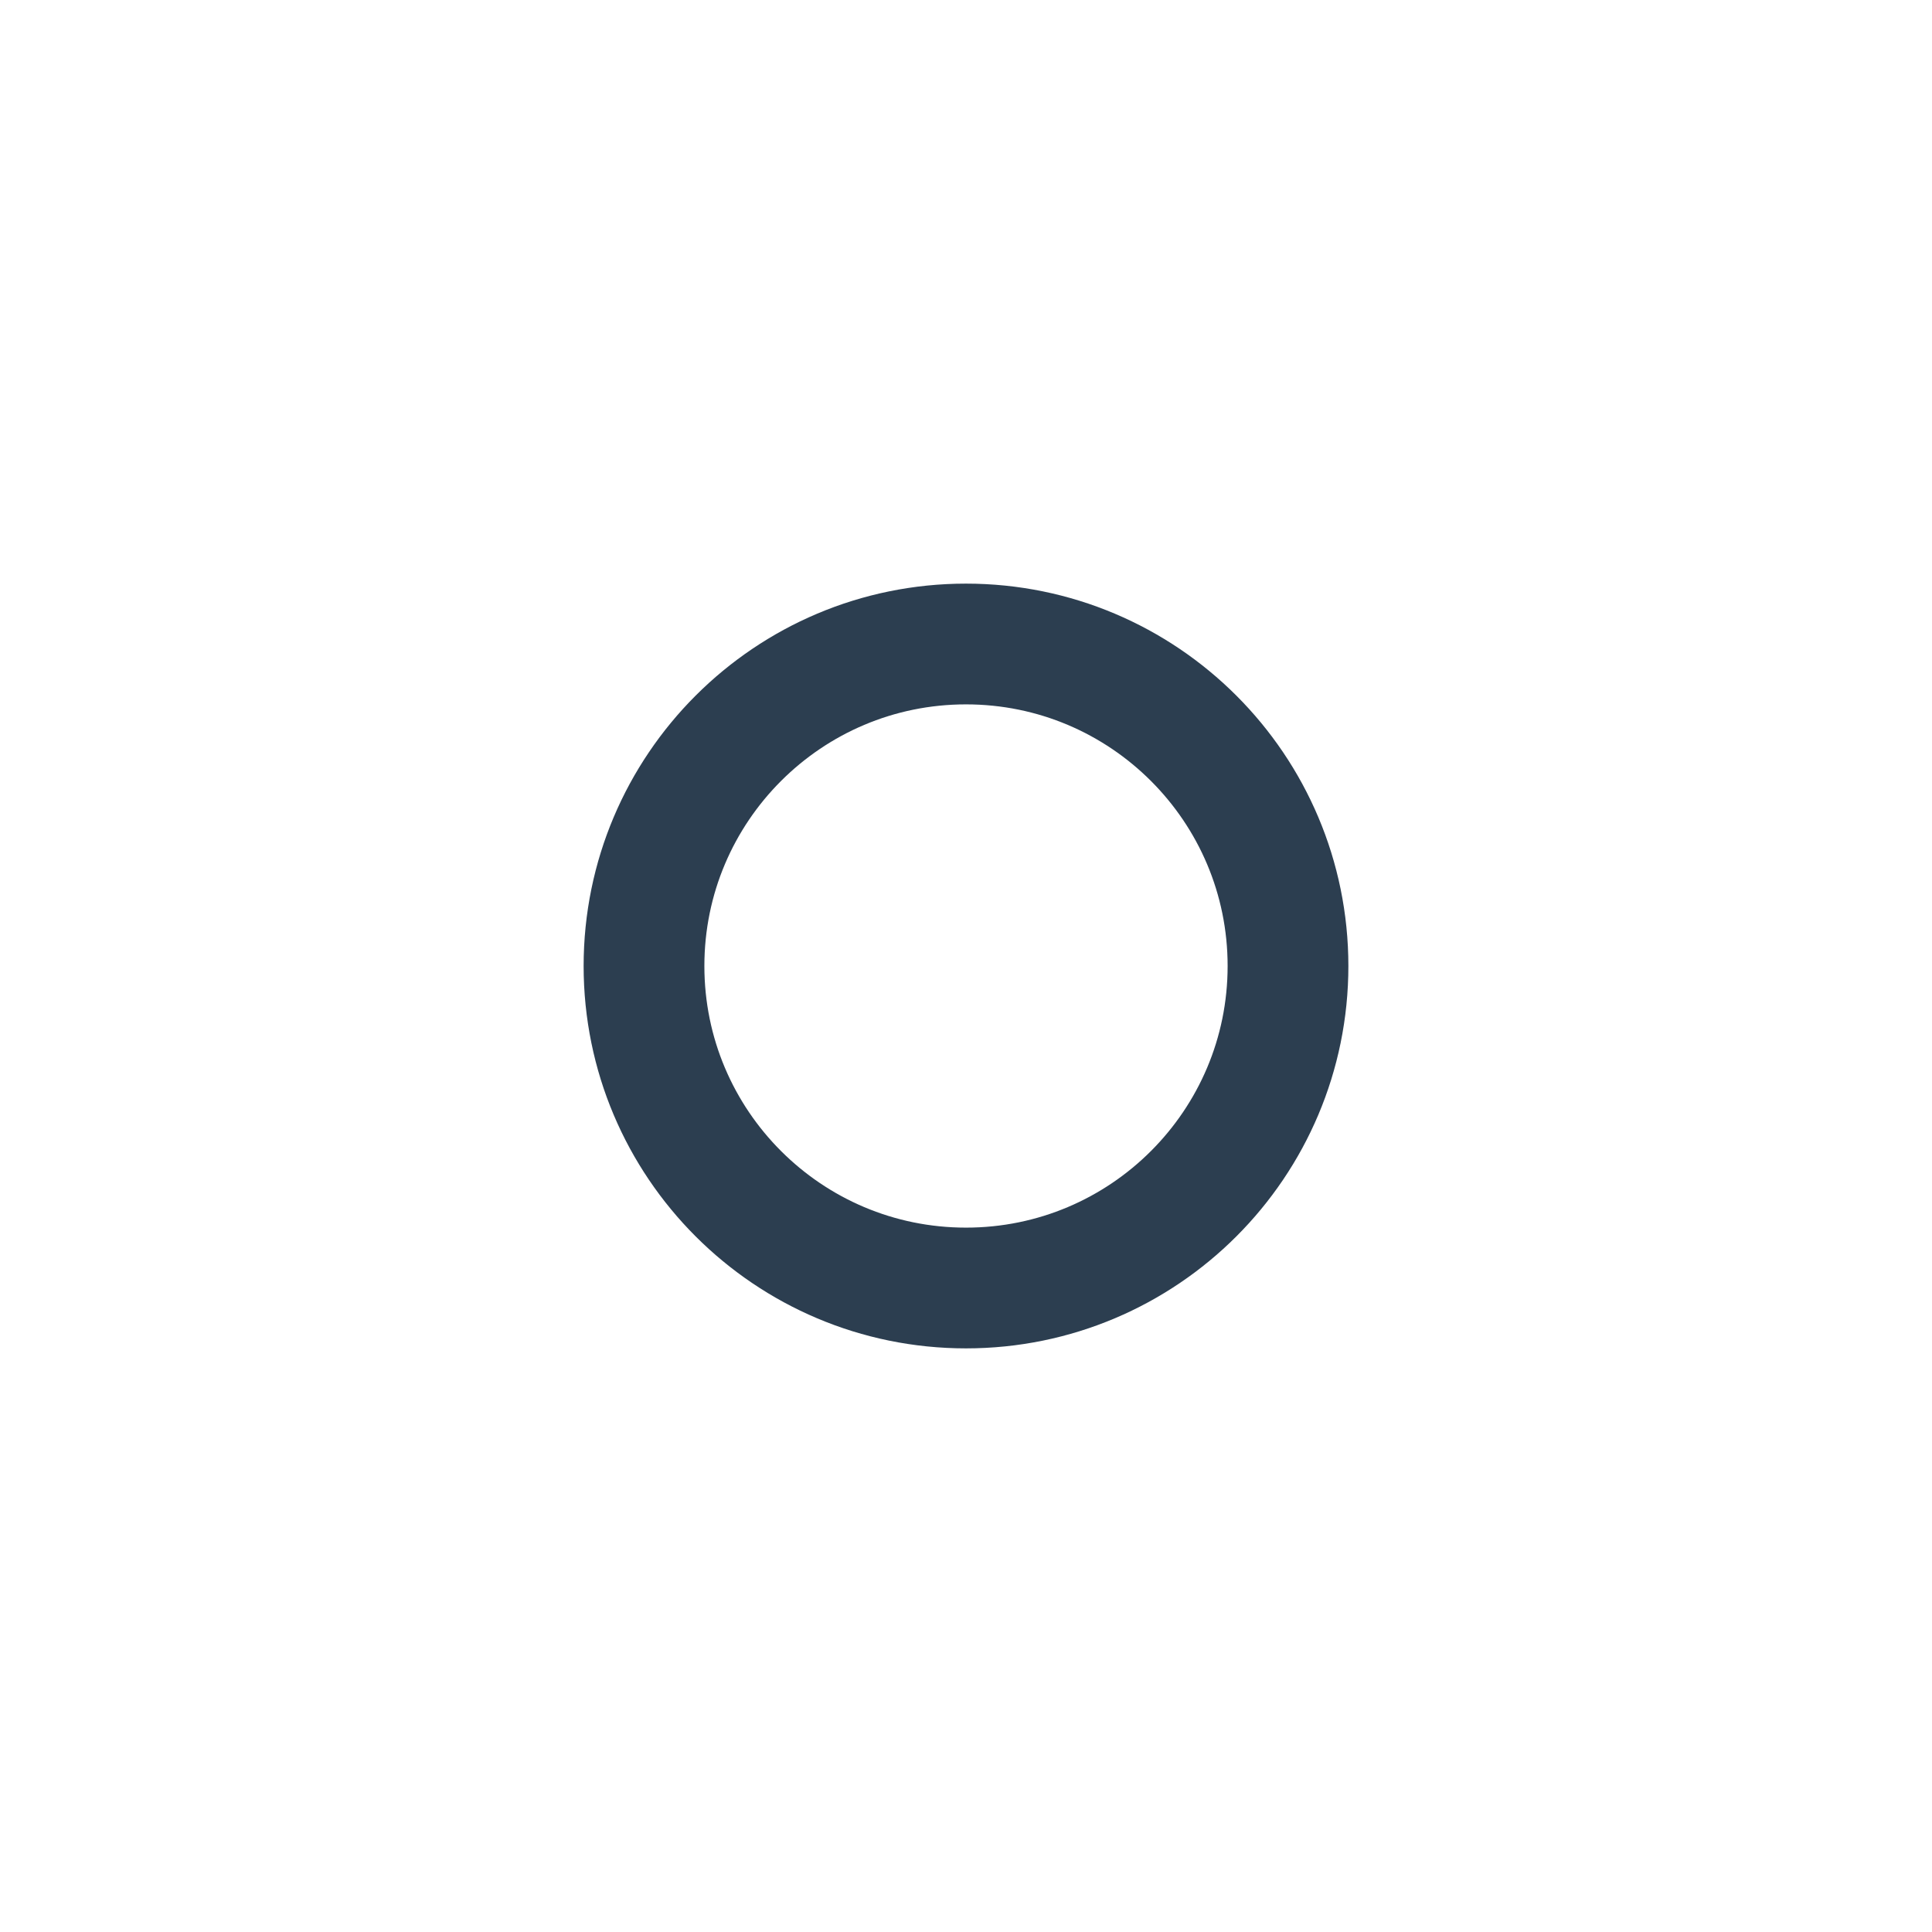
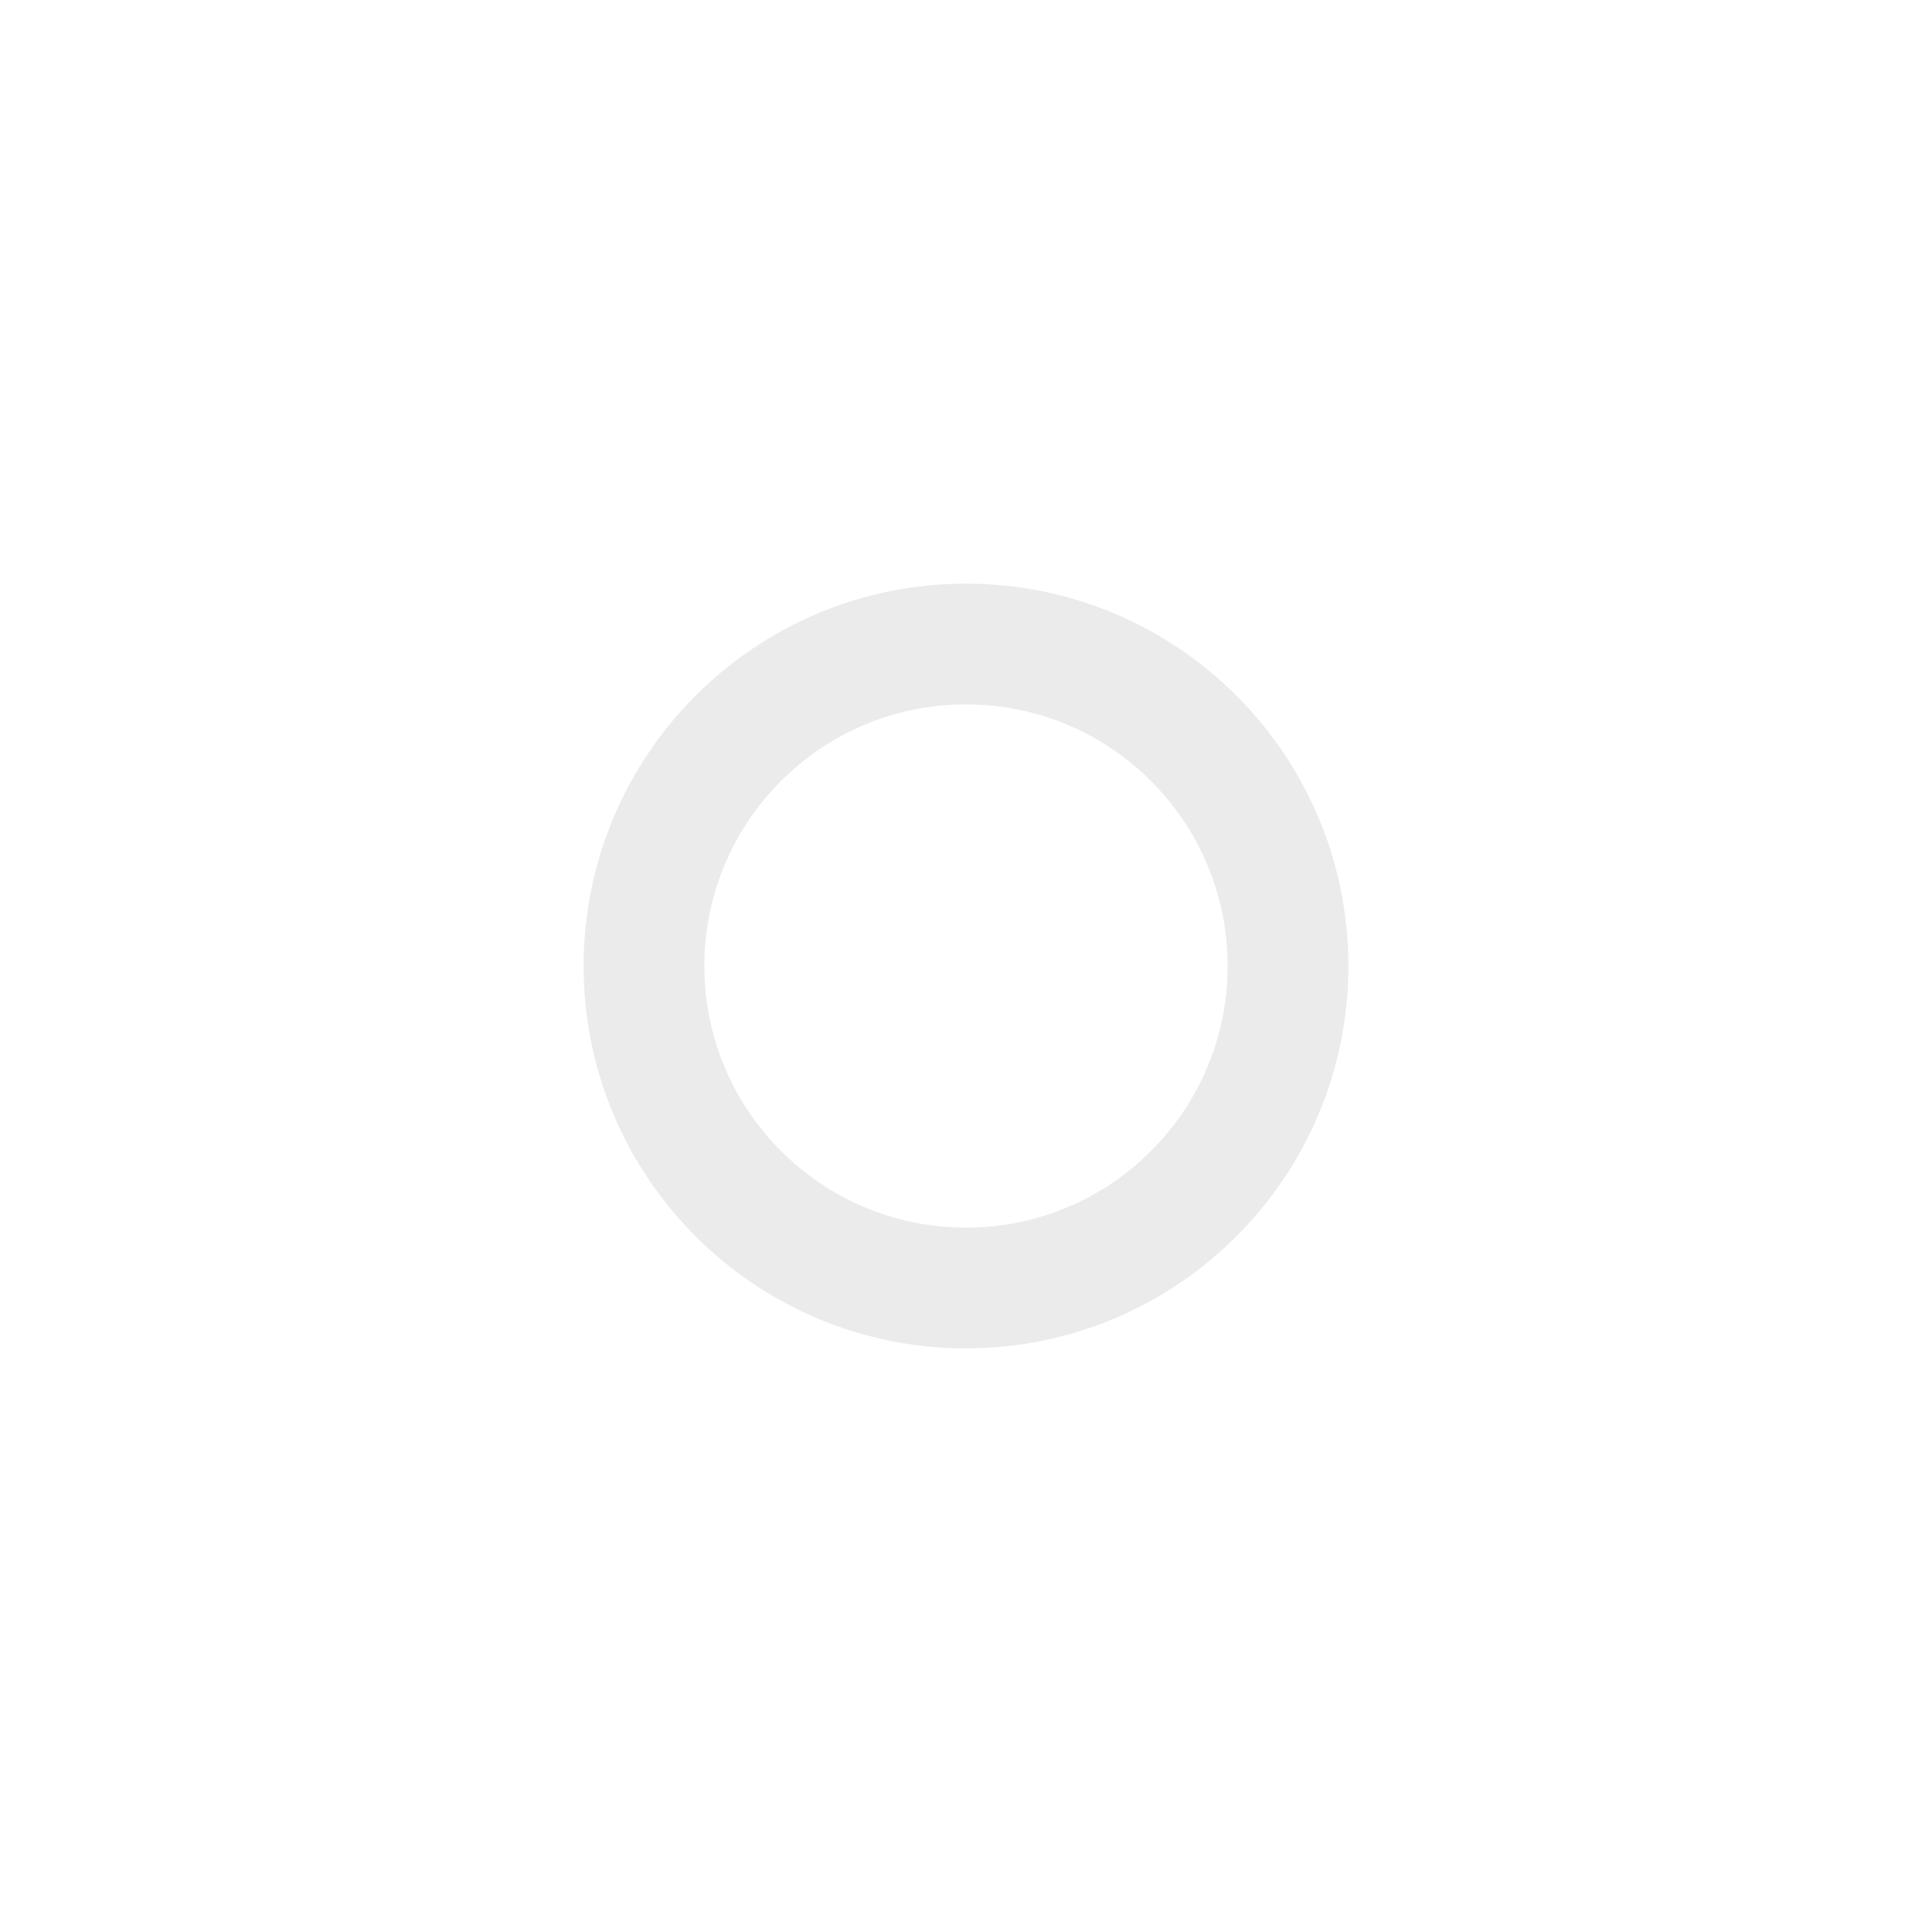
- <svg xmlns="http://www.w3.org/2000/svg" class="icon icon-tabler icon-tabler-point" width="18" height="18" viewBox="0 0 24 24" stroke-width="1.5" stroke="#2c3e50" fill="none" stroke-linecap="round" stroke-linejoin="round">
+ <svg xmlns="http://www.w3.org/2000/svg" class="icon icon-tabler icon-tabler-point" width="18" height="18" viewBox="0 0 24 24" stroke-width="1.5" stroke="#ebebeb" fill="none" stroke-linecap="round" stroke-linejoin="round">
  <path stroke="none" d="M0 0h24v24H0z" fill="none" />
  <circle cx="12" cy="12" r="4" />
</svg>
